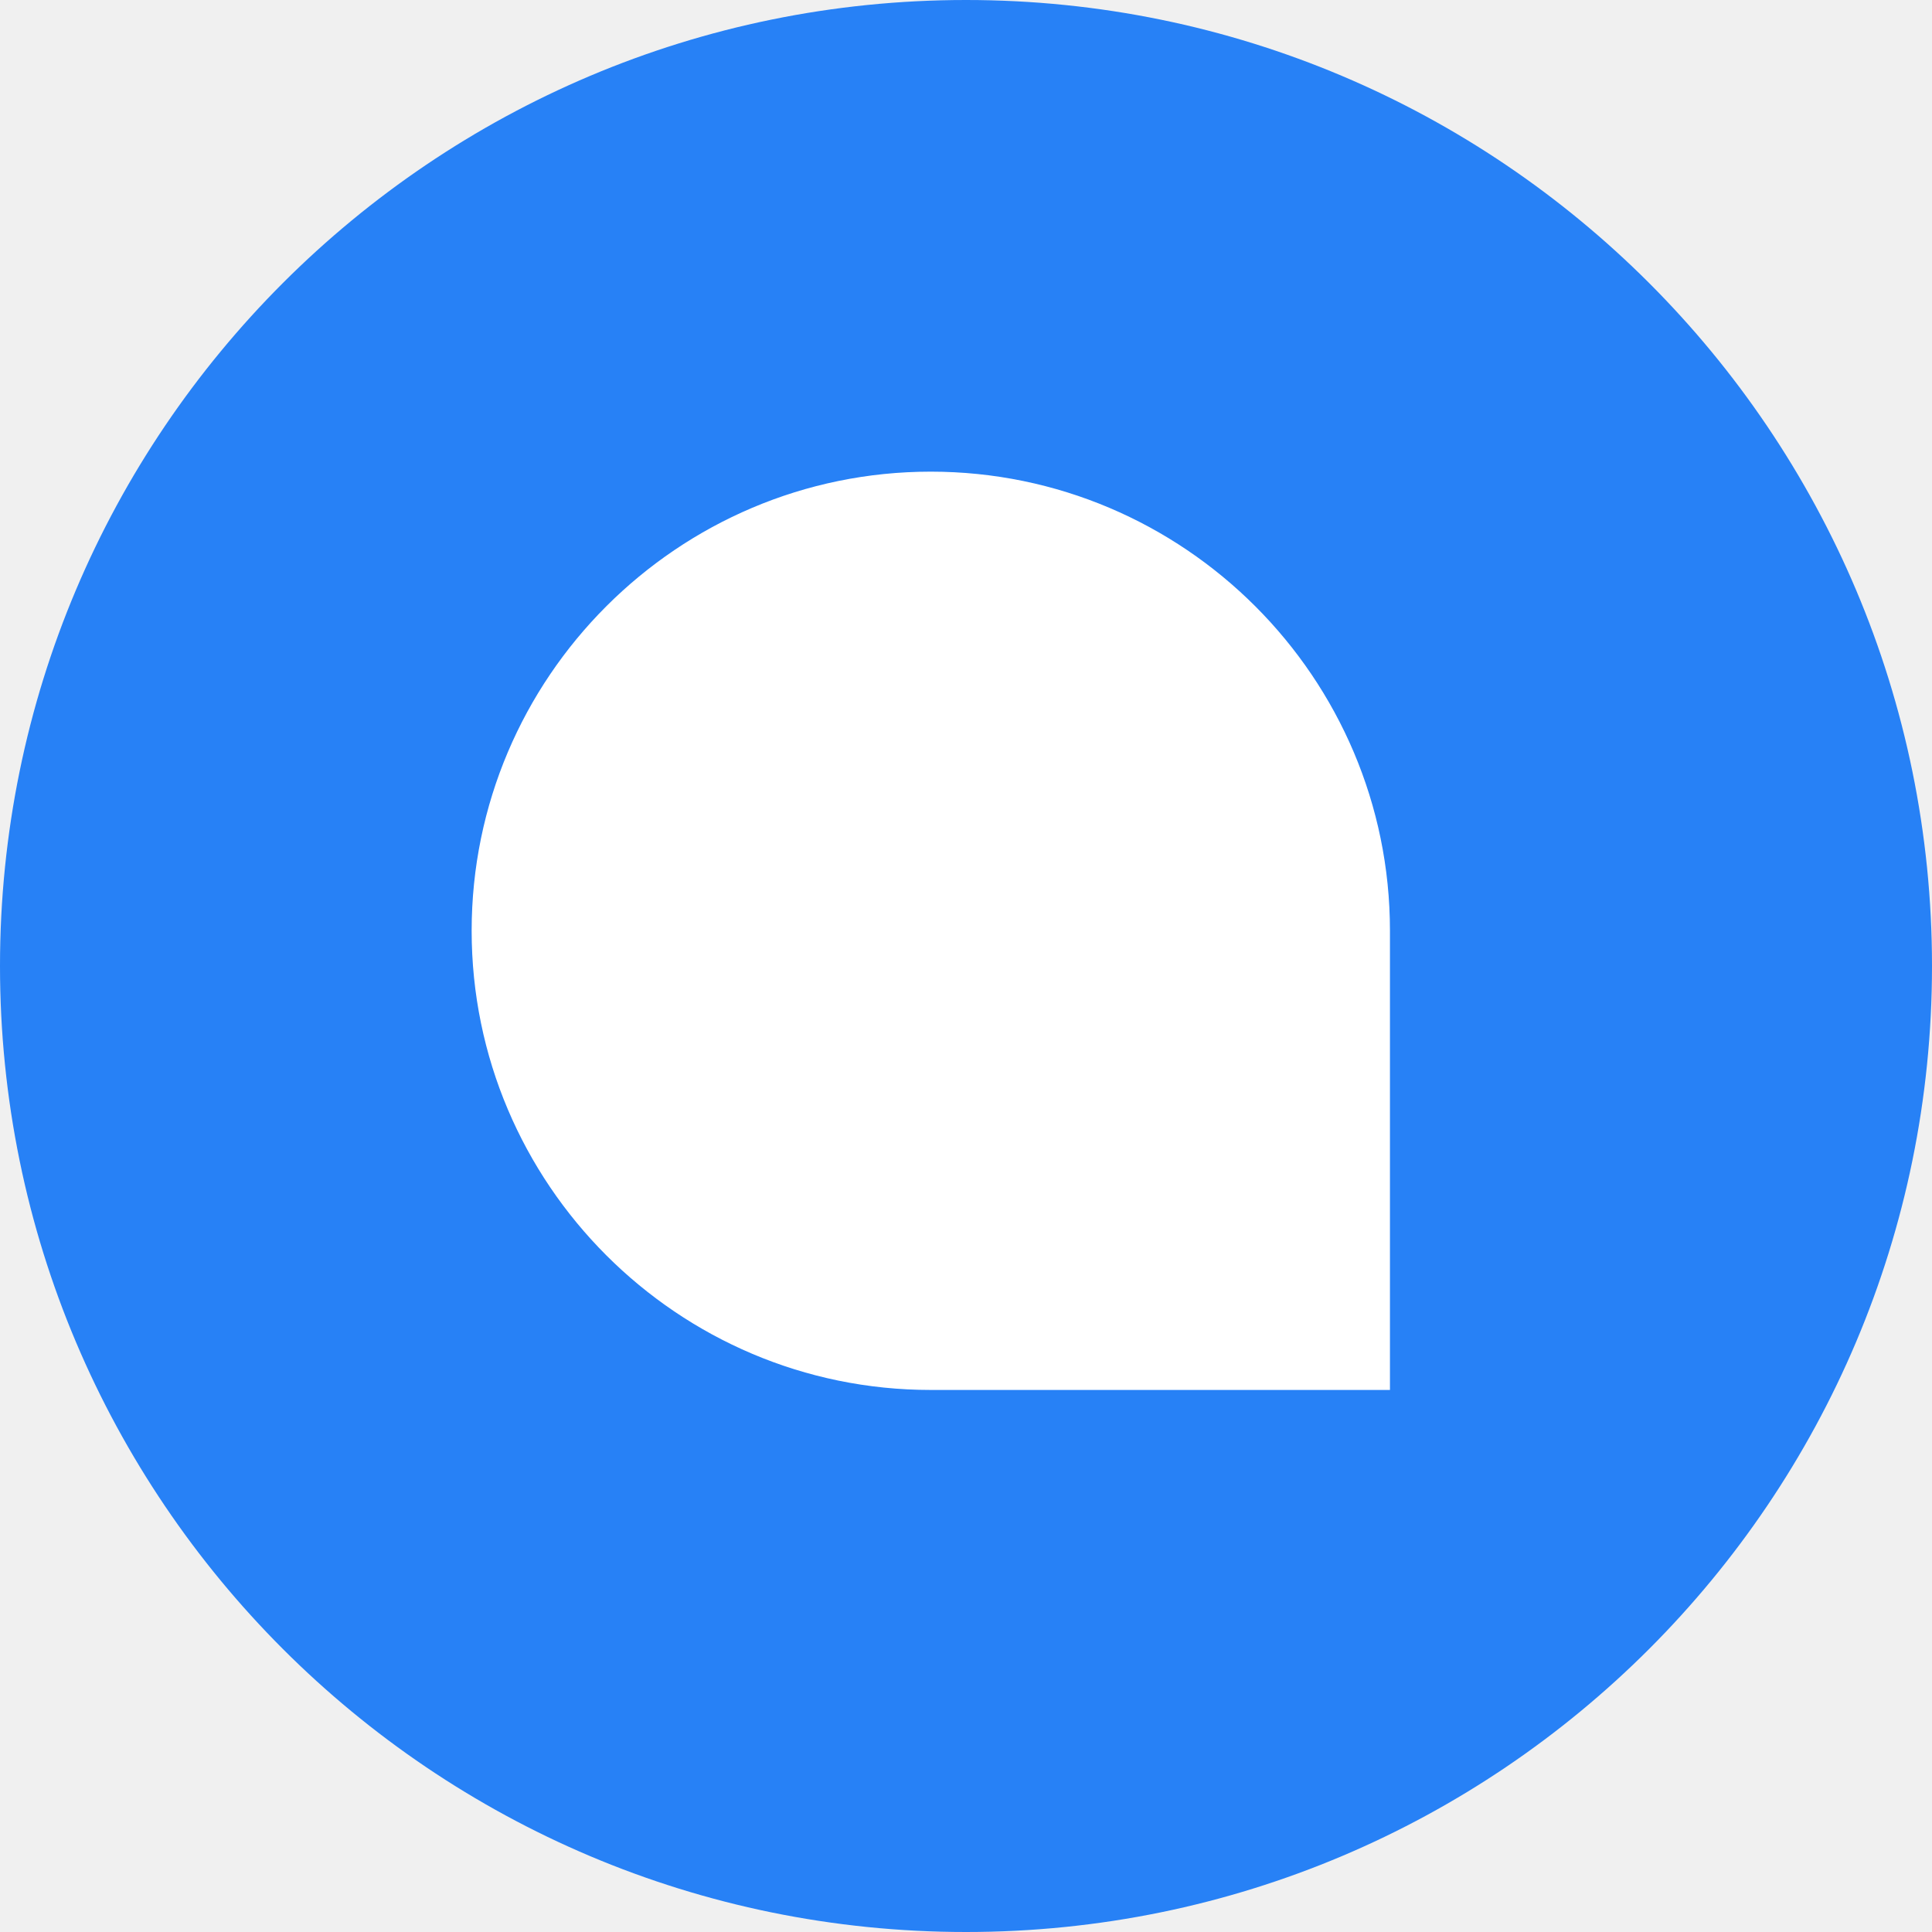
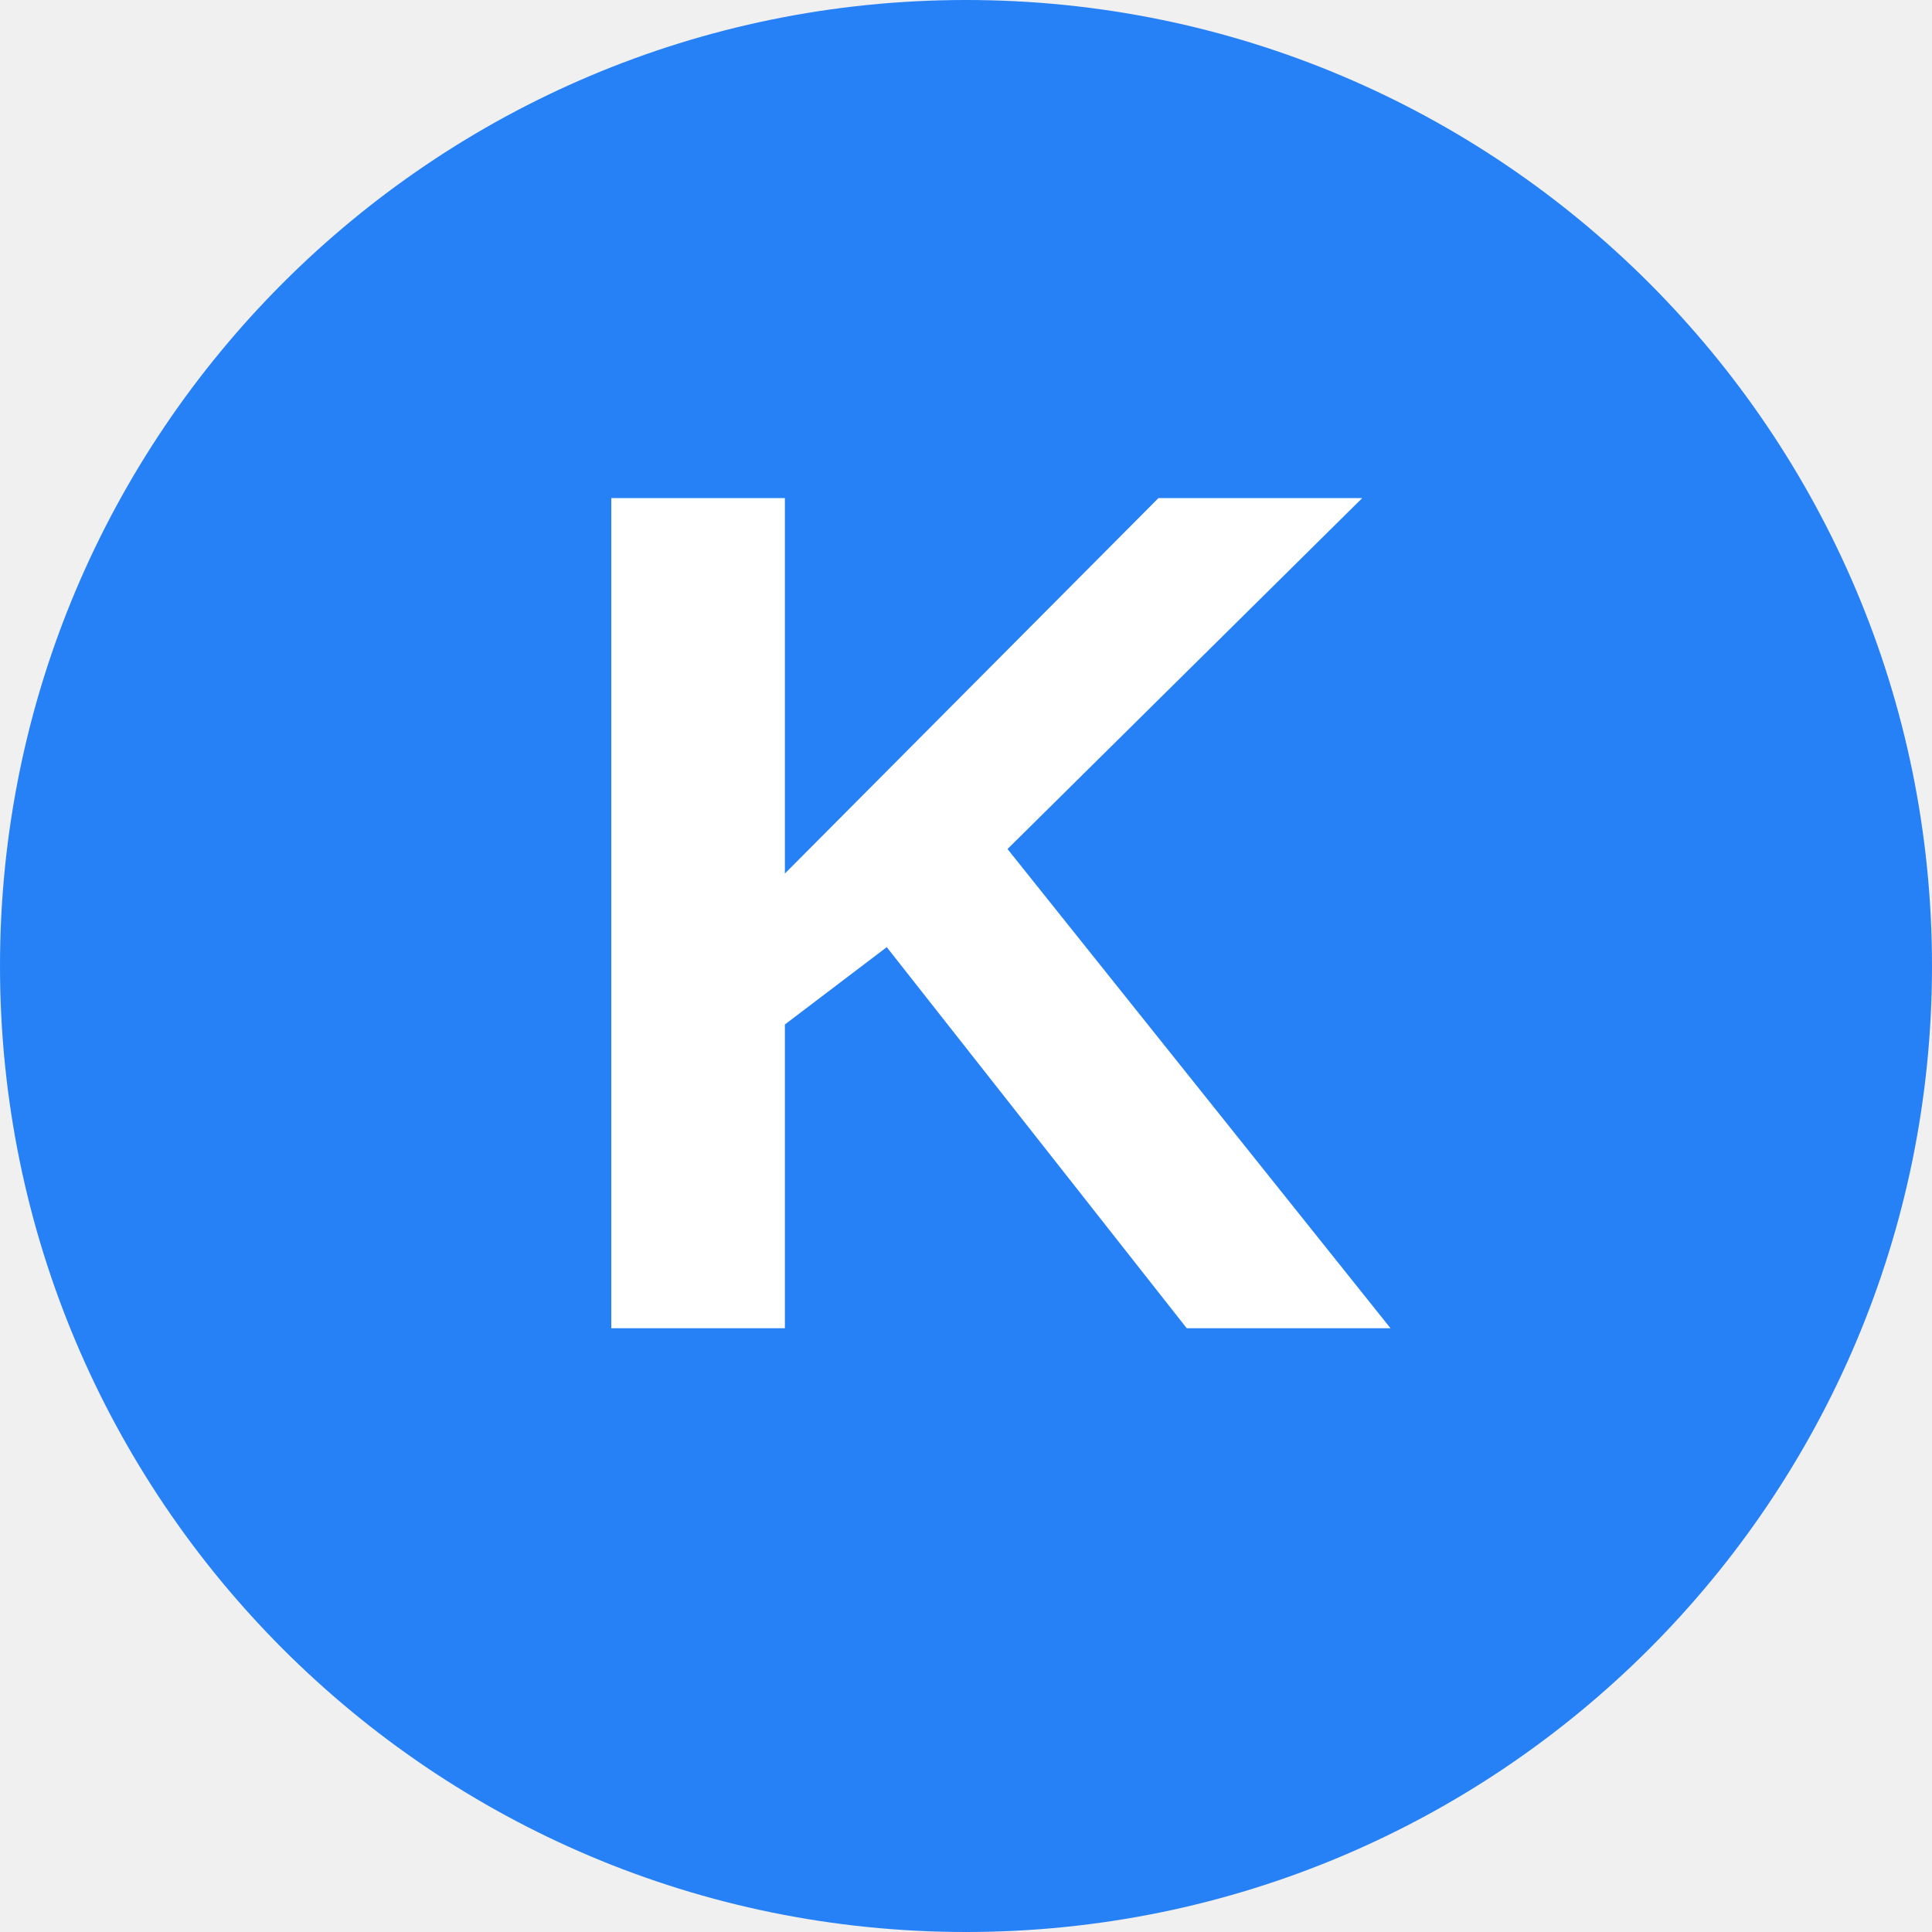
<svg xmlns="http://www.w3.org/2000/svg" width="16" height="16" viewBox="0 0 16 16" fill="none">
-   <g clip-path="url(#woot-logo-clip-2342424e23u32098)">
+   <g clip-path="url(#kirvano-logo-clip)">
    <path d="M8 16C12.418 16 16 12.418 16 8C16 3.582 12.418 0 8 0C3.582 0 0 3.582 0 8C0 12.418 3.582 16 8 16Z" fill="#2781F6" />
-     <path d="M11.417 11.417H7.708C5.664 11.417 4 9.753 4 7.708C4 5.664 5.664 4 7.708 4C9.753 4 11.417 5.664 11.417 7.708V11.417Z" fill="white" stroke="white" stroke-width="0.188" />
+     <text x="8" y="11" font-family="Arial, sans-serif" font-size="10" font-weight="bold" text-anchor="middle" fill="white">K</text>
  </g>
  <defs>
-     <clipPath id="woot-logo-clip-2342424e23u32098">
+     <clipPath id="kirvano-logo-clip">
      <rect width="16" height="16" fill="white" />
    </clipPath>
  </defs>
</svg>
